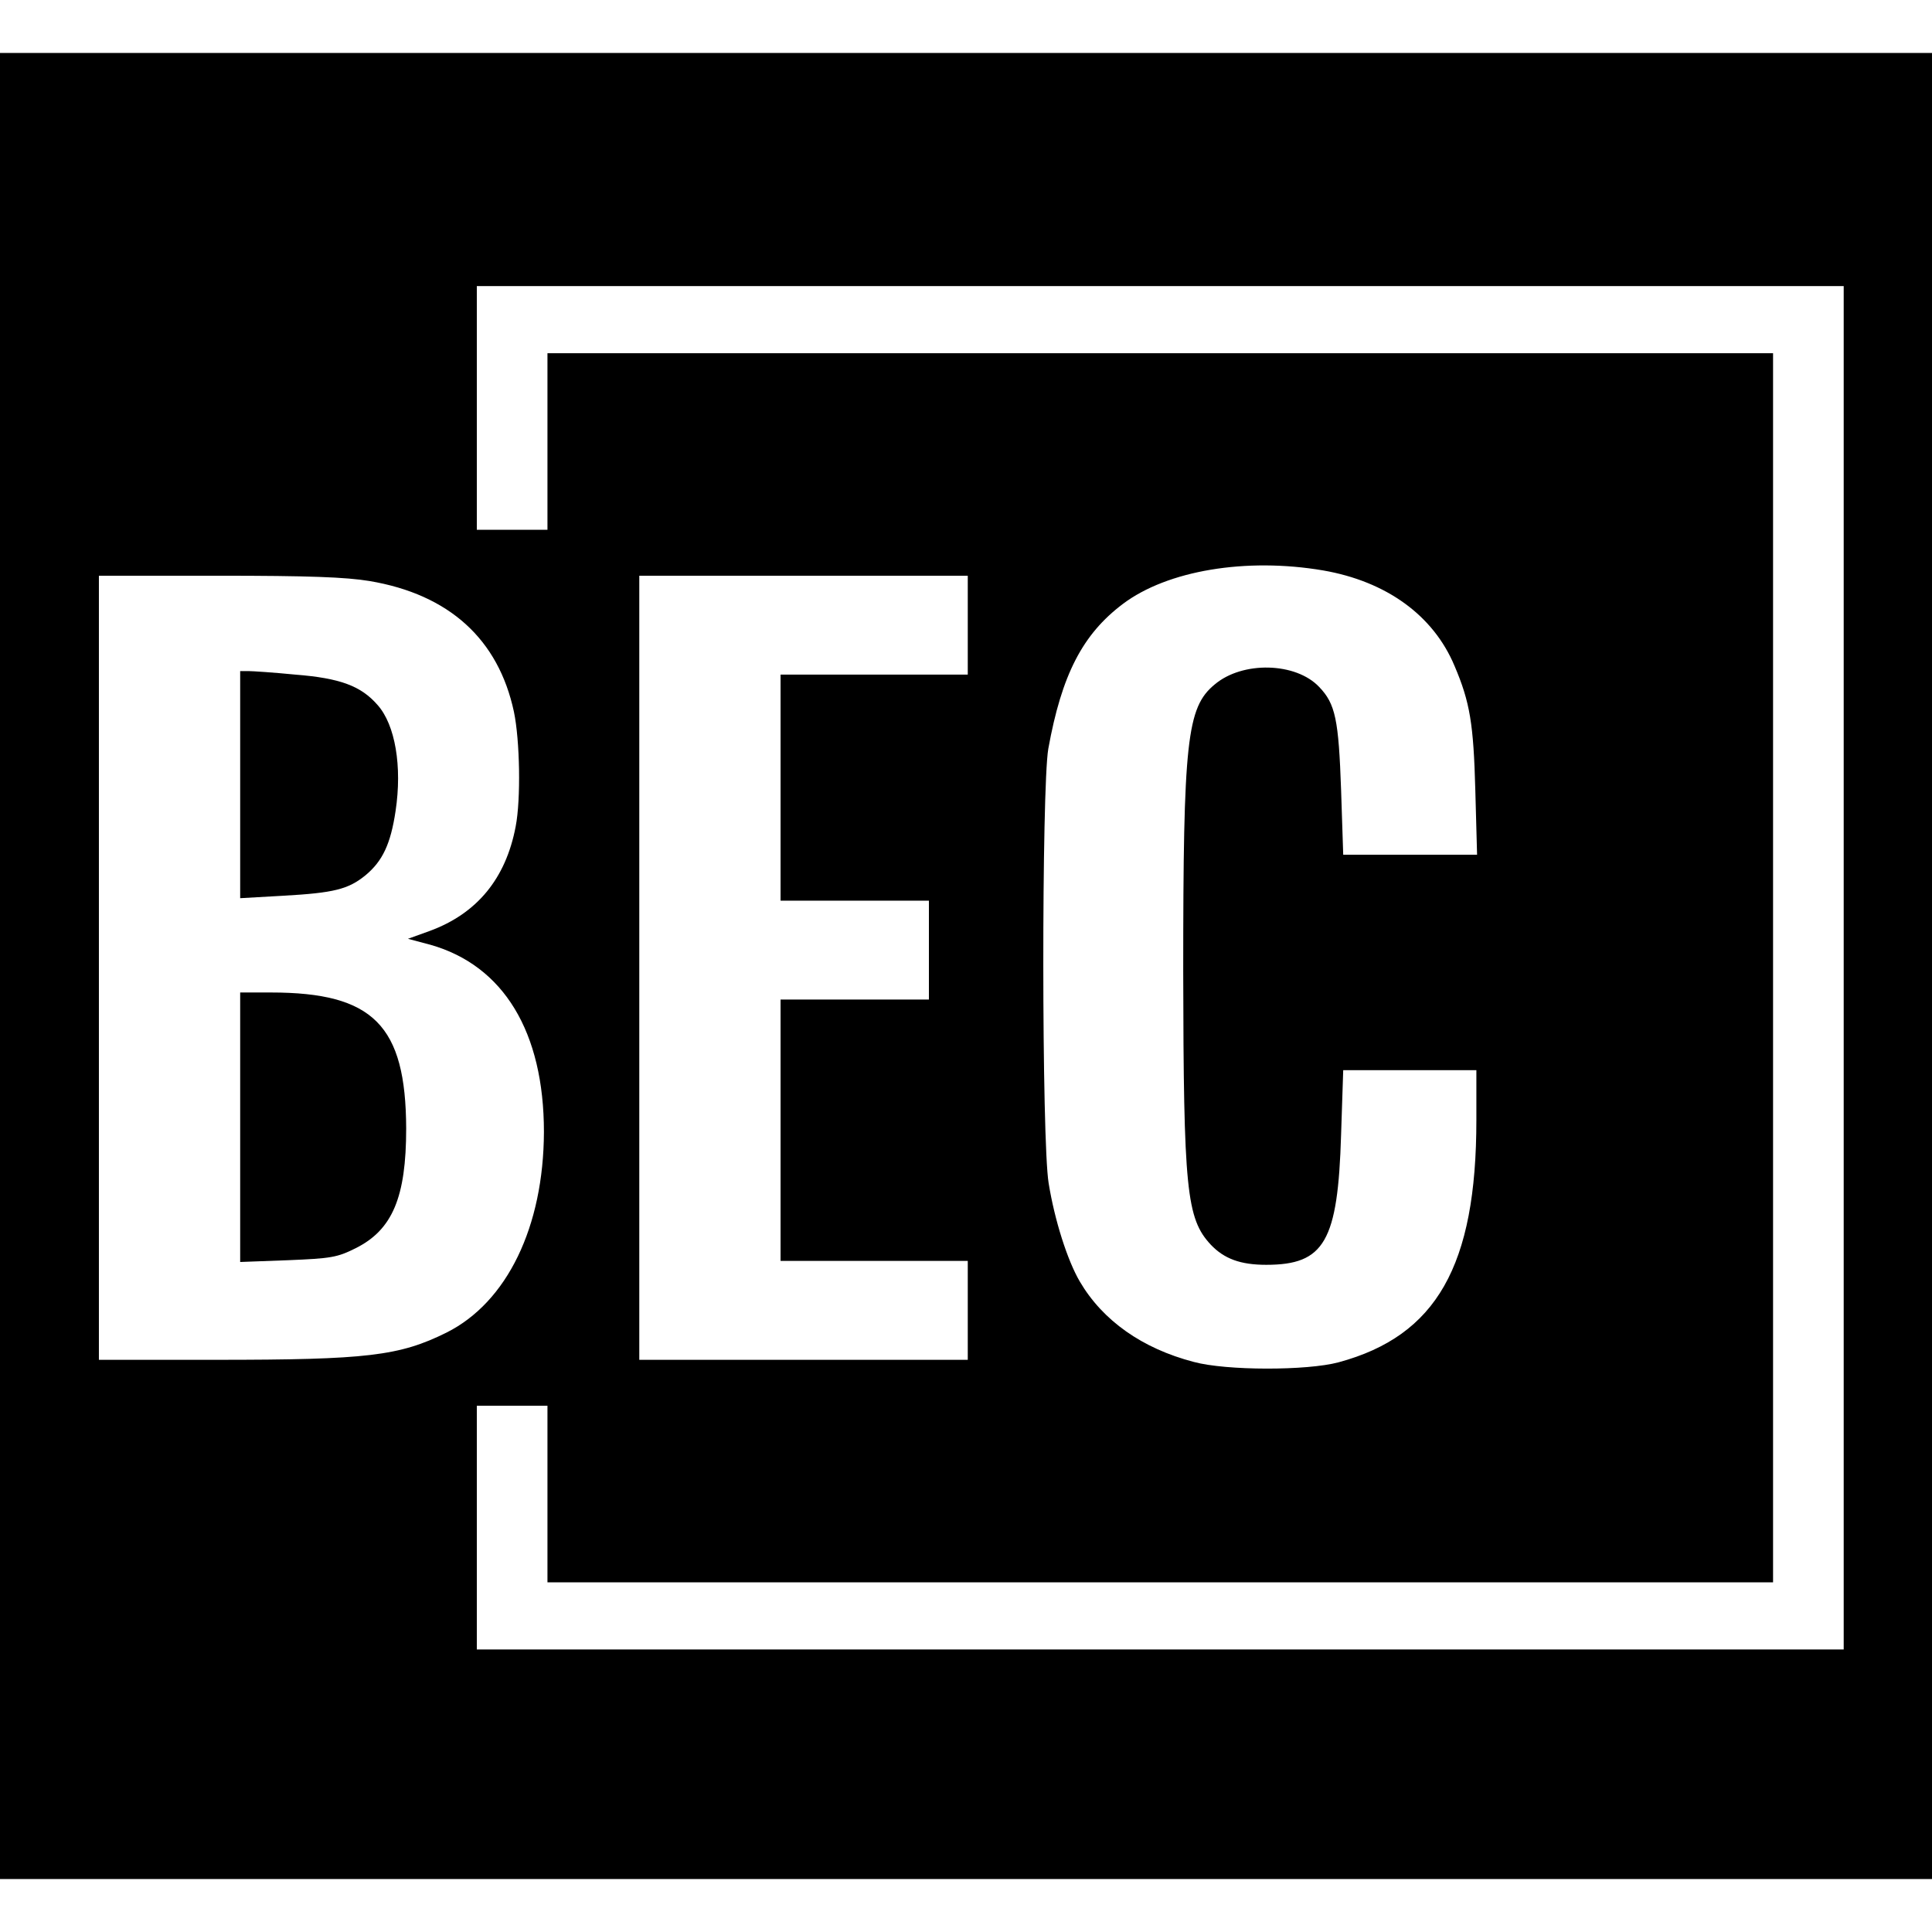
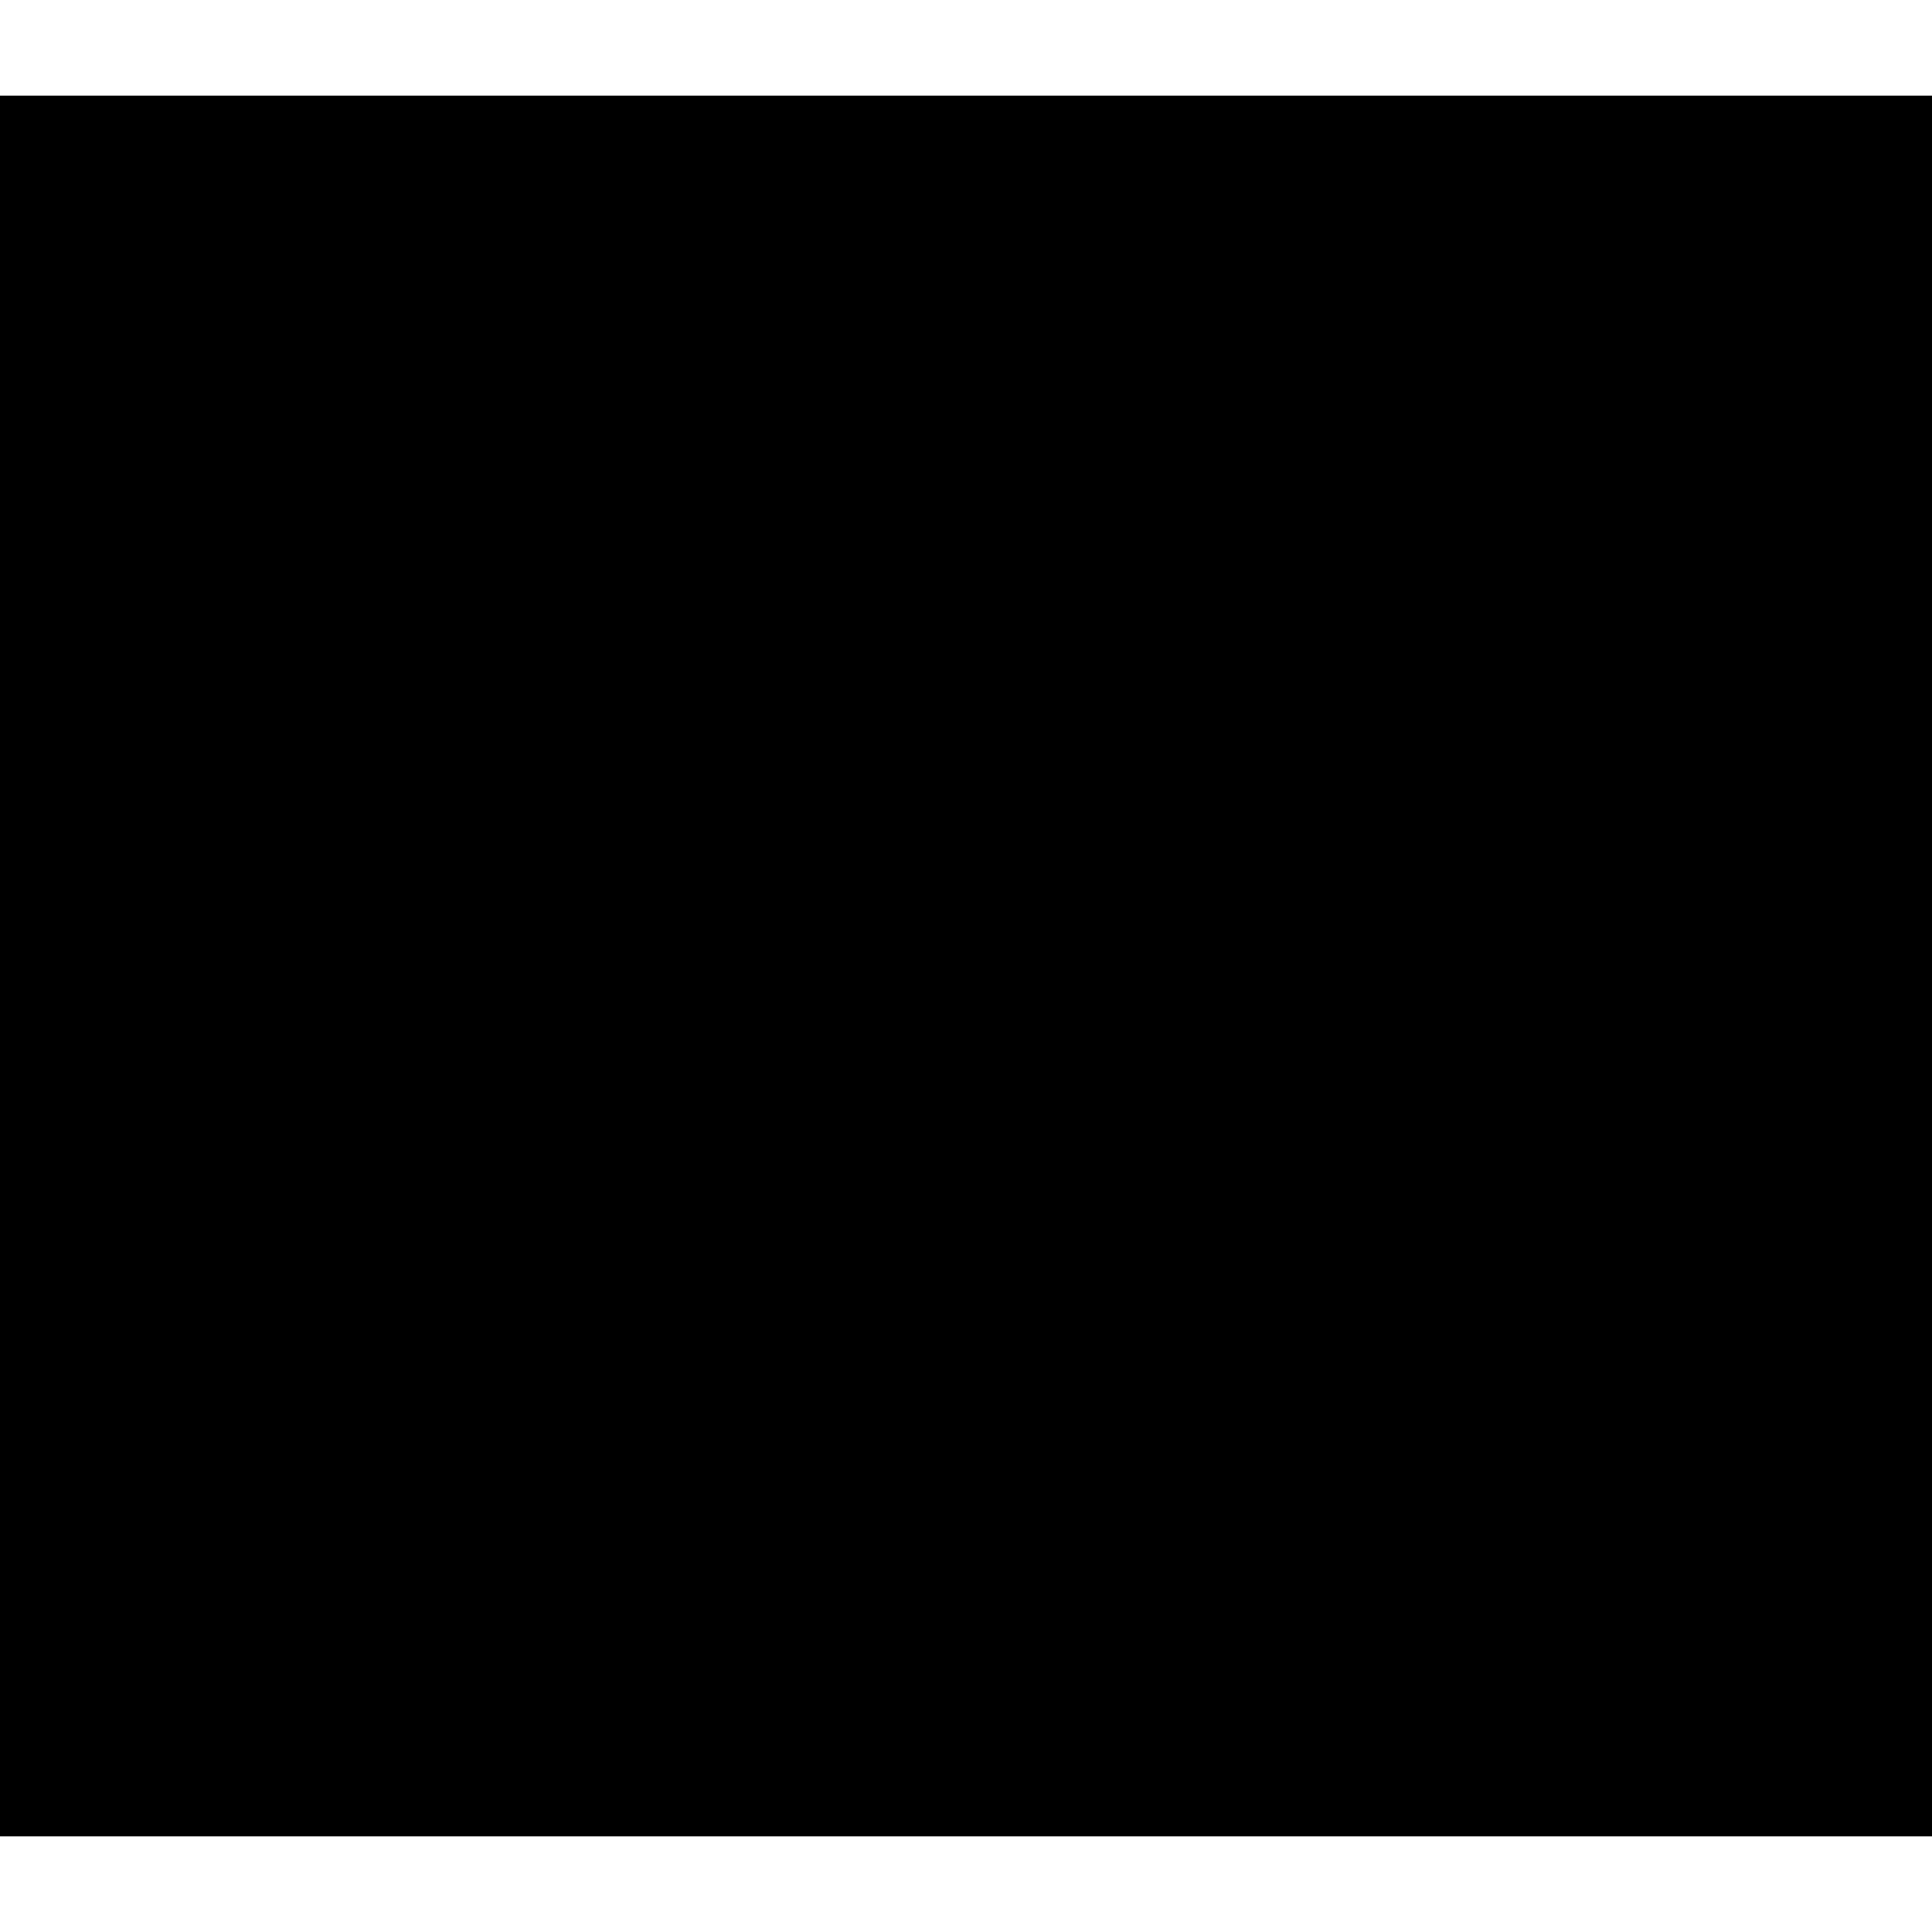
- <svg xmlns="http://www.w3.org/2000/svg" version="1.0" width="547pt" height="547pt" viewBox="0 0 547 547" preserveAspectRatio="xMidYMid meet">
-   <g transform="translate(0,547) scale(0.1,-0.1)" fill="#000000" stroke="none">
-     <path d="M0 2735 l0 -2585 2735 0 2735 0 0 2585 0 2585 -2735 0 -2735 0 0 -2585z m5220 -5 l0 -1930 -1935 0 -1935 0 0 345 0 345 100 0 100 0 0 -250 0 -250 1735 0 1735 0 0 1740 0 1740 -1735 0 -1735 0 0 -250 0 -250 -100 0 -100 0 0 345 0 345 1935 0 1935 0 0 -1930z m-1474 1125 c179 -31 312 -127 372 -270 44 -103 54 -165 59 -352 l5 -183 -189 0 -190 0 -6 183 c-7 200 -16 244 -62 292 -66 70 -217 74 -296 7 -79 -65 -89 -160 -89 -812 1 -618 9 -700 78 -774 38 -40 84 -57 157 -57 165 0 203 66 212 369 l6 182 188 0 189 0 0 -141 c0 -413 -113 -611 -390 -686 -89 -24 -318 -24 -410 1 -146 38 -258 117 -323 228 -35 60 -71 173 -88 278 -20 120 -20 1120 -1 1230 38 210 97 324 211 410 126 95 349 132 567 95z m-2700 -30 c226 -38 365 -165 409 -370 17 -81 20 -248 5 -325 -28 -148 -110 -247 -244 -296 l-61 -22 64 -17 c207 -59 321 -247 321 -530 -1 -268 -104 -482 -276 -568 -133 -66 -225 -77 -651 -77 l-333 0 0 1110 0 1110 339 0 c256 0 360 -4 427 -15z m1694 -125 l0 -140 -265 0 -265 0 0 -320 0 -320 210 0 210 0 0 -140 0 -140 -210 0 -210 0 0 -370 0 -370 265 0 265 0 0 -140 0 -140 -465 0 -465 0 0 1110 0 1110 465 0 465 0 0 -140z" />
-     <path d="M680 3248 l0 -321 123 7 c142 8 183 18 232 58 48 40 71 88 85 182 19 126 -1 244 -51 300 -47 54 -106 76 -233 86 -61 6 -121 10 -133 10 l-23 0 0 -322z" />
-     <path d="M680 2279 l0 -382 135 5 c123 5 140 8 192 34 104 52 143 144 143 339 -1 292 -93 385 -383 385 l-87 0 0 -381z" />
+ <svg xmlns="http://www.w3.org/2000/svg" version="1.0" width="707pt" height="707pt" viewBox="0 0 707 707" preserveAspectRatio="xMidYMid meet">
+   <g transform="translate(0,707) scale(0.1,-0.1)" fill="#000000" stroke="none">
+     <path d="M0 3535 l0 -3185 3535 0 3535 0 0 3185 0 3185 -3535 0 -3535 0 0 -3185z" />
  </g>
</svg>
